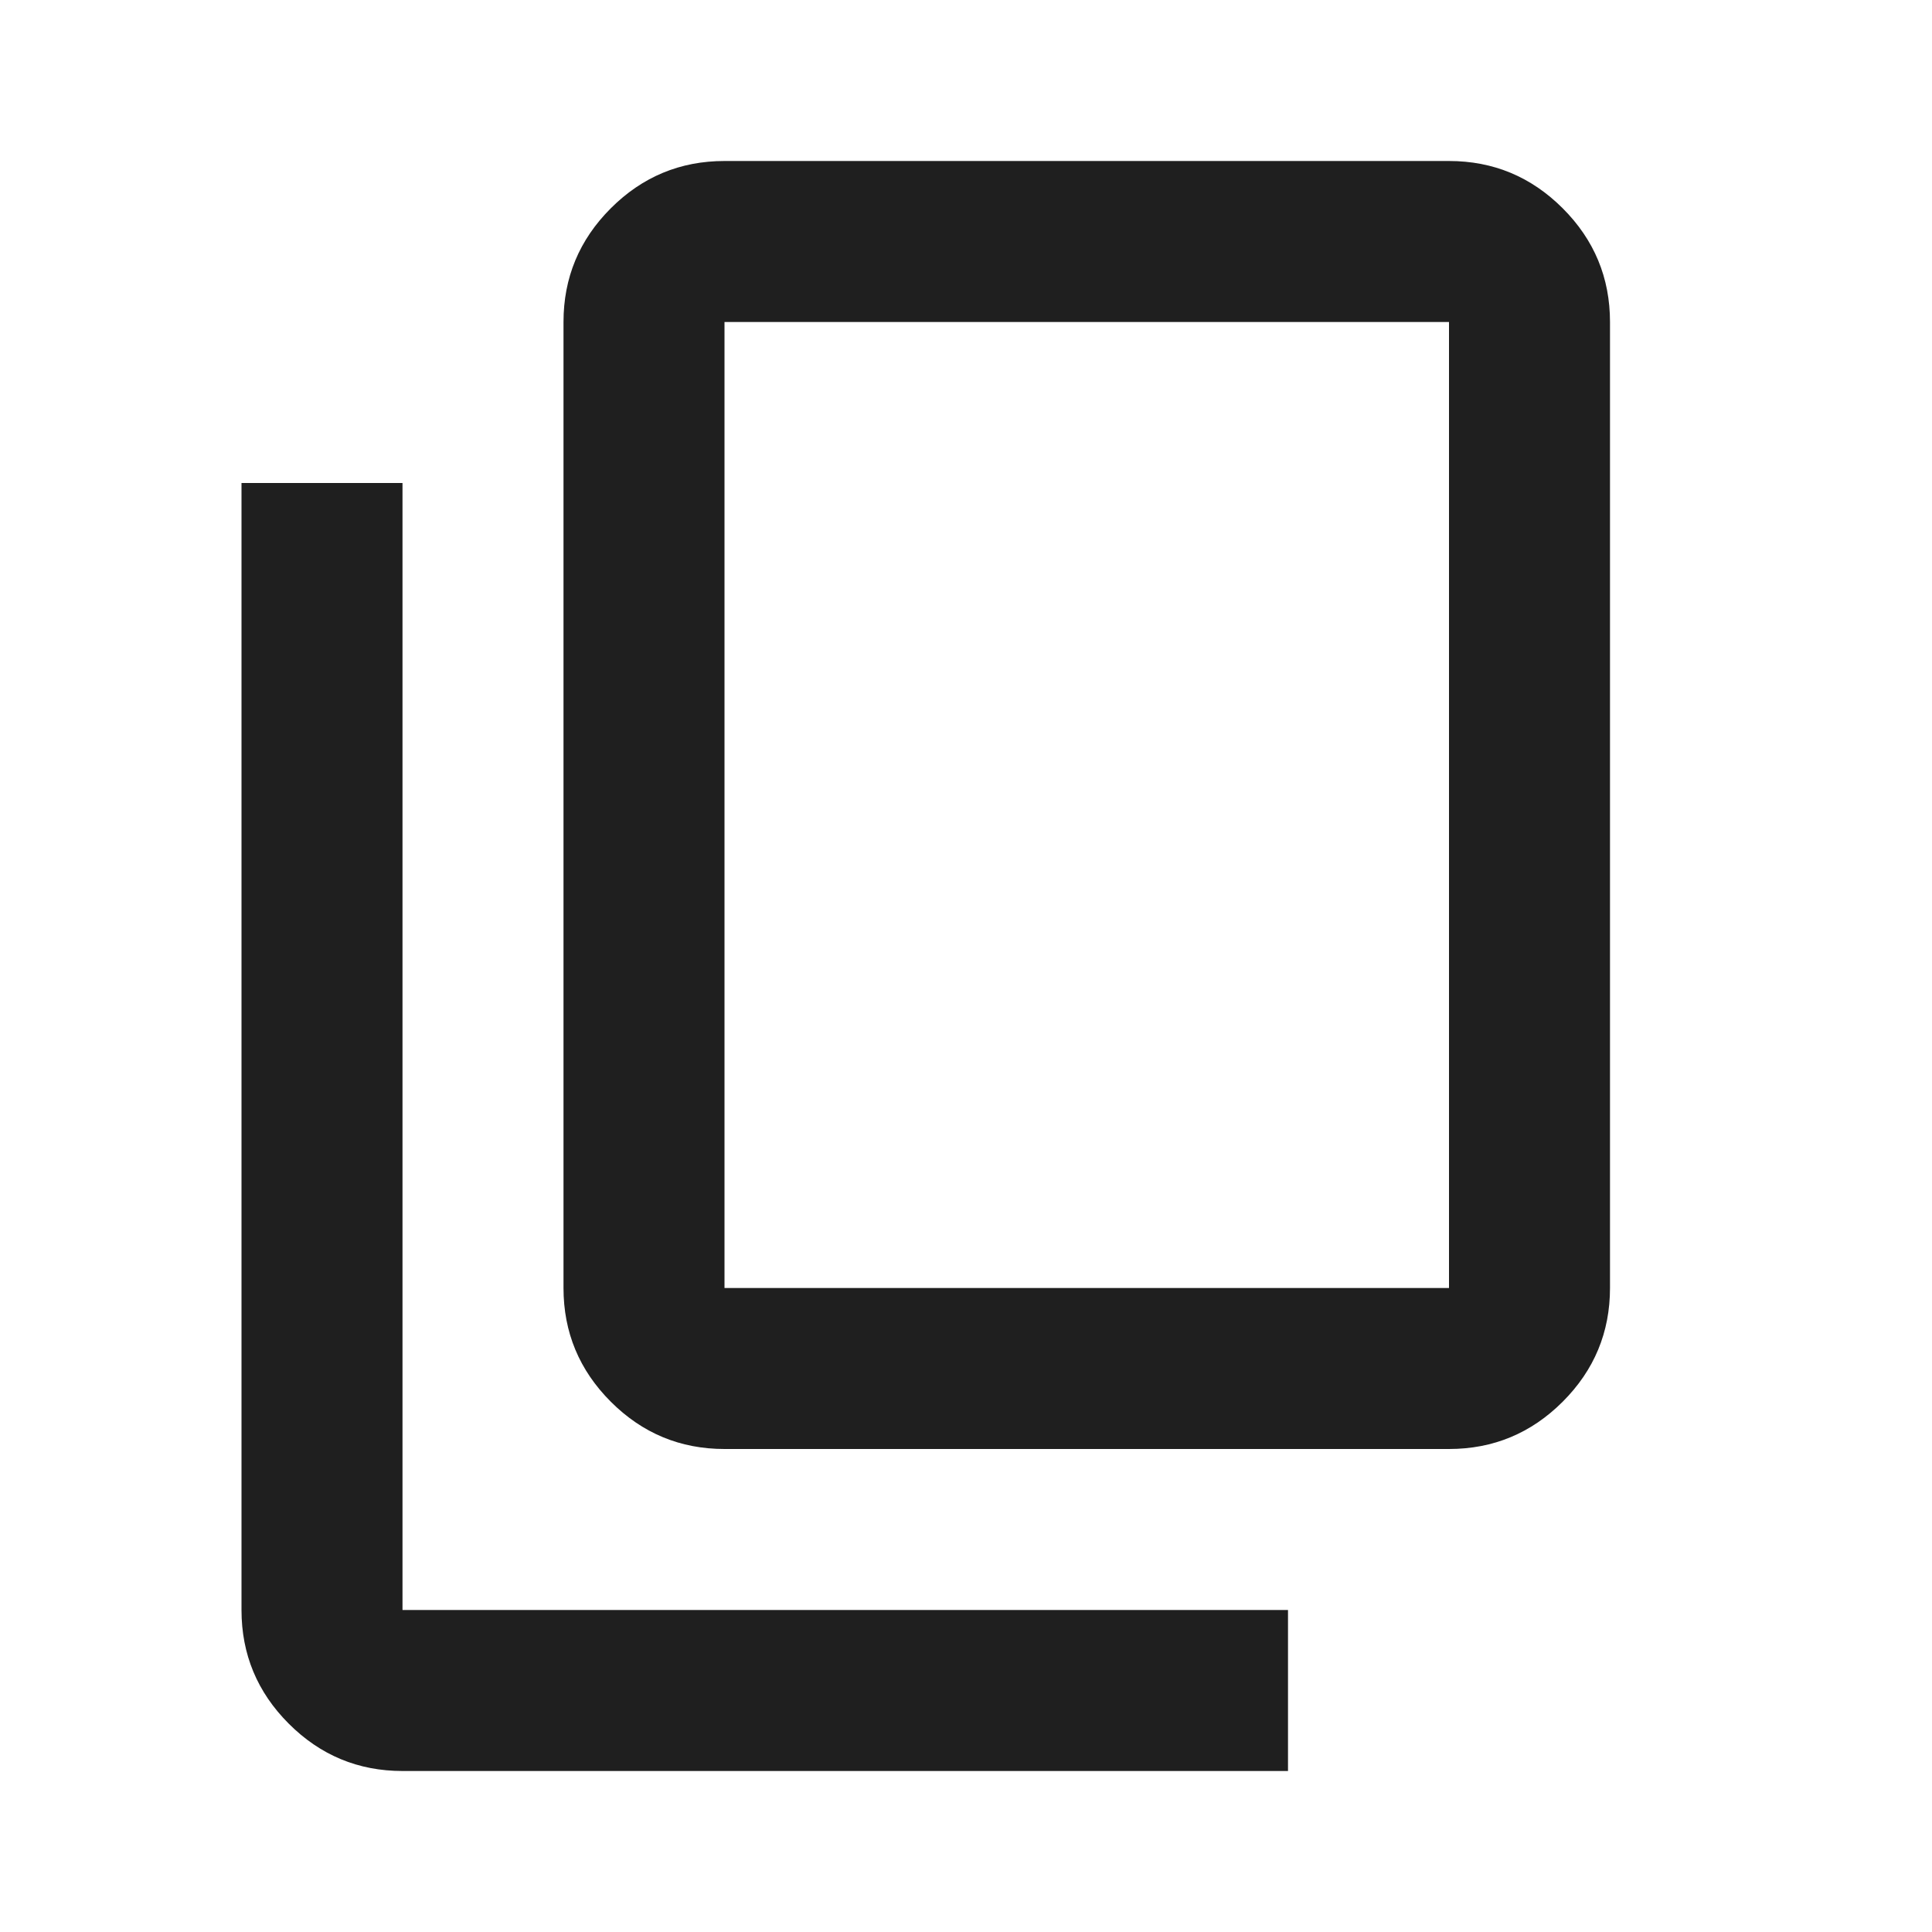
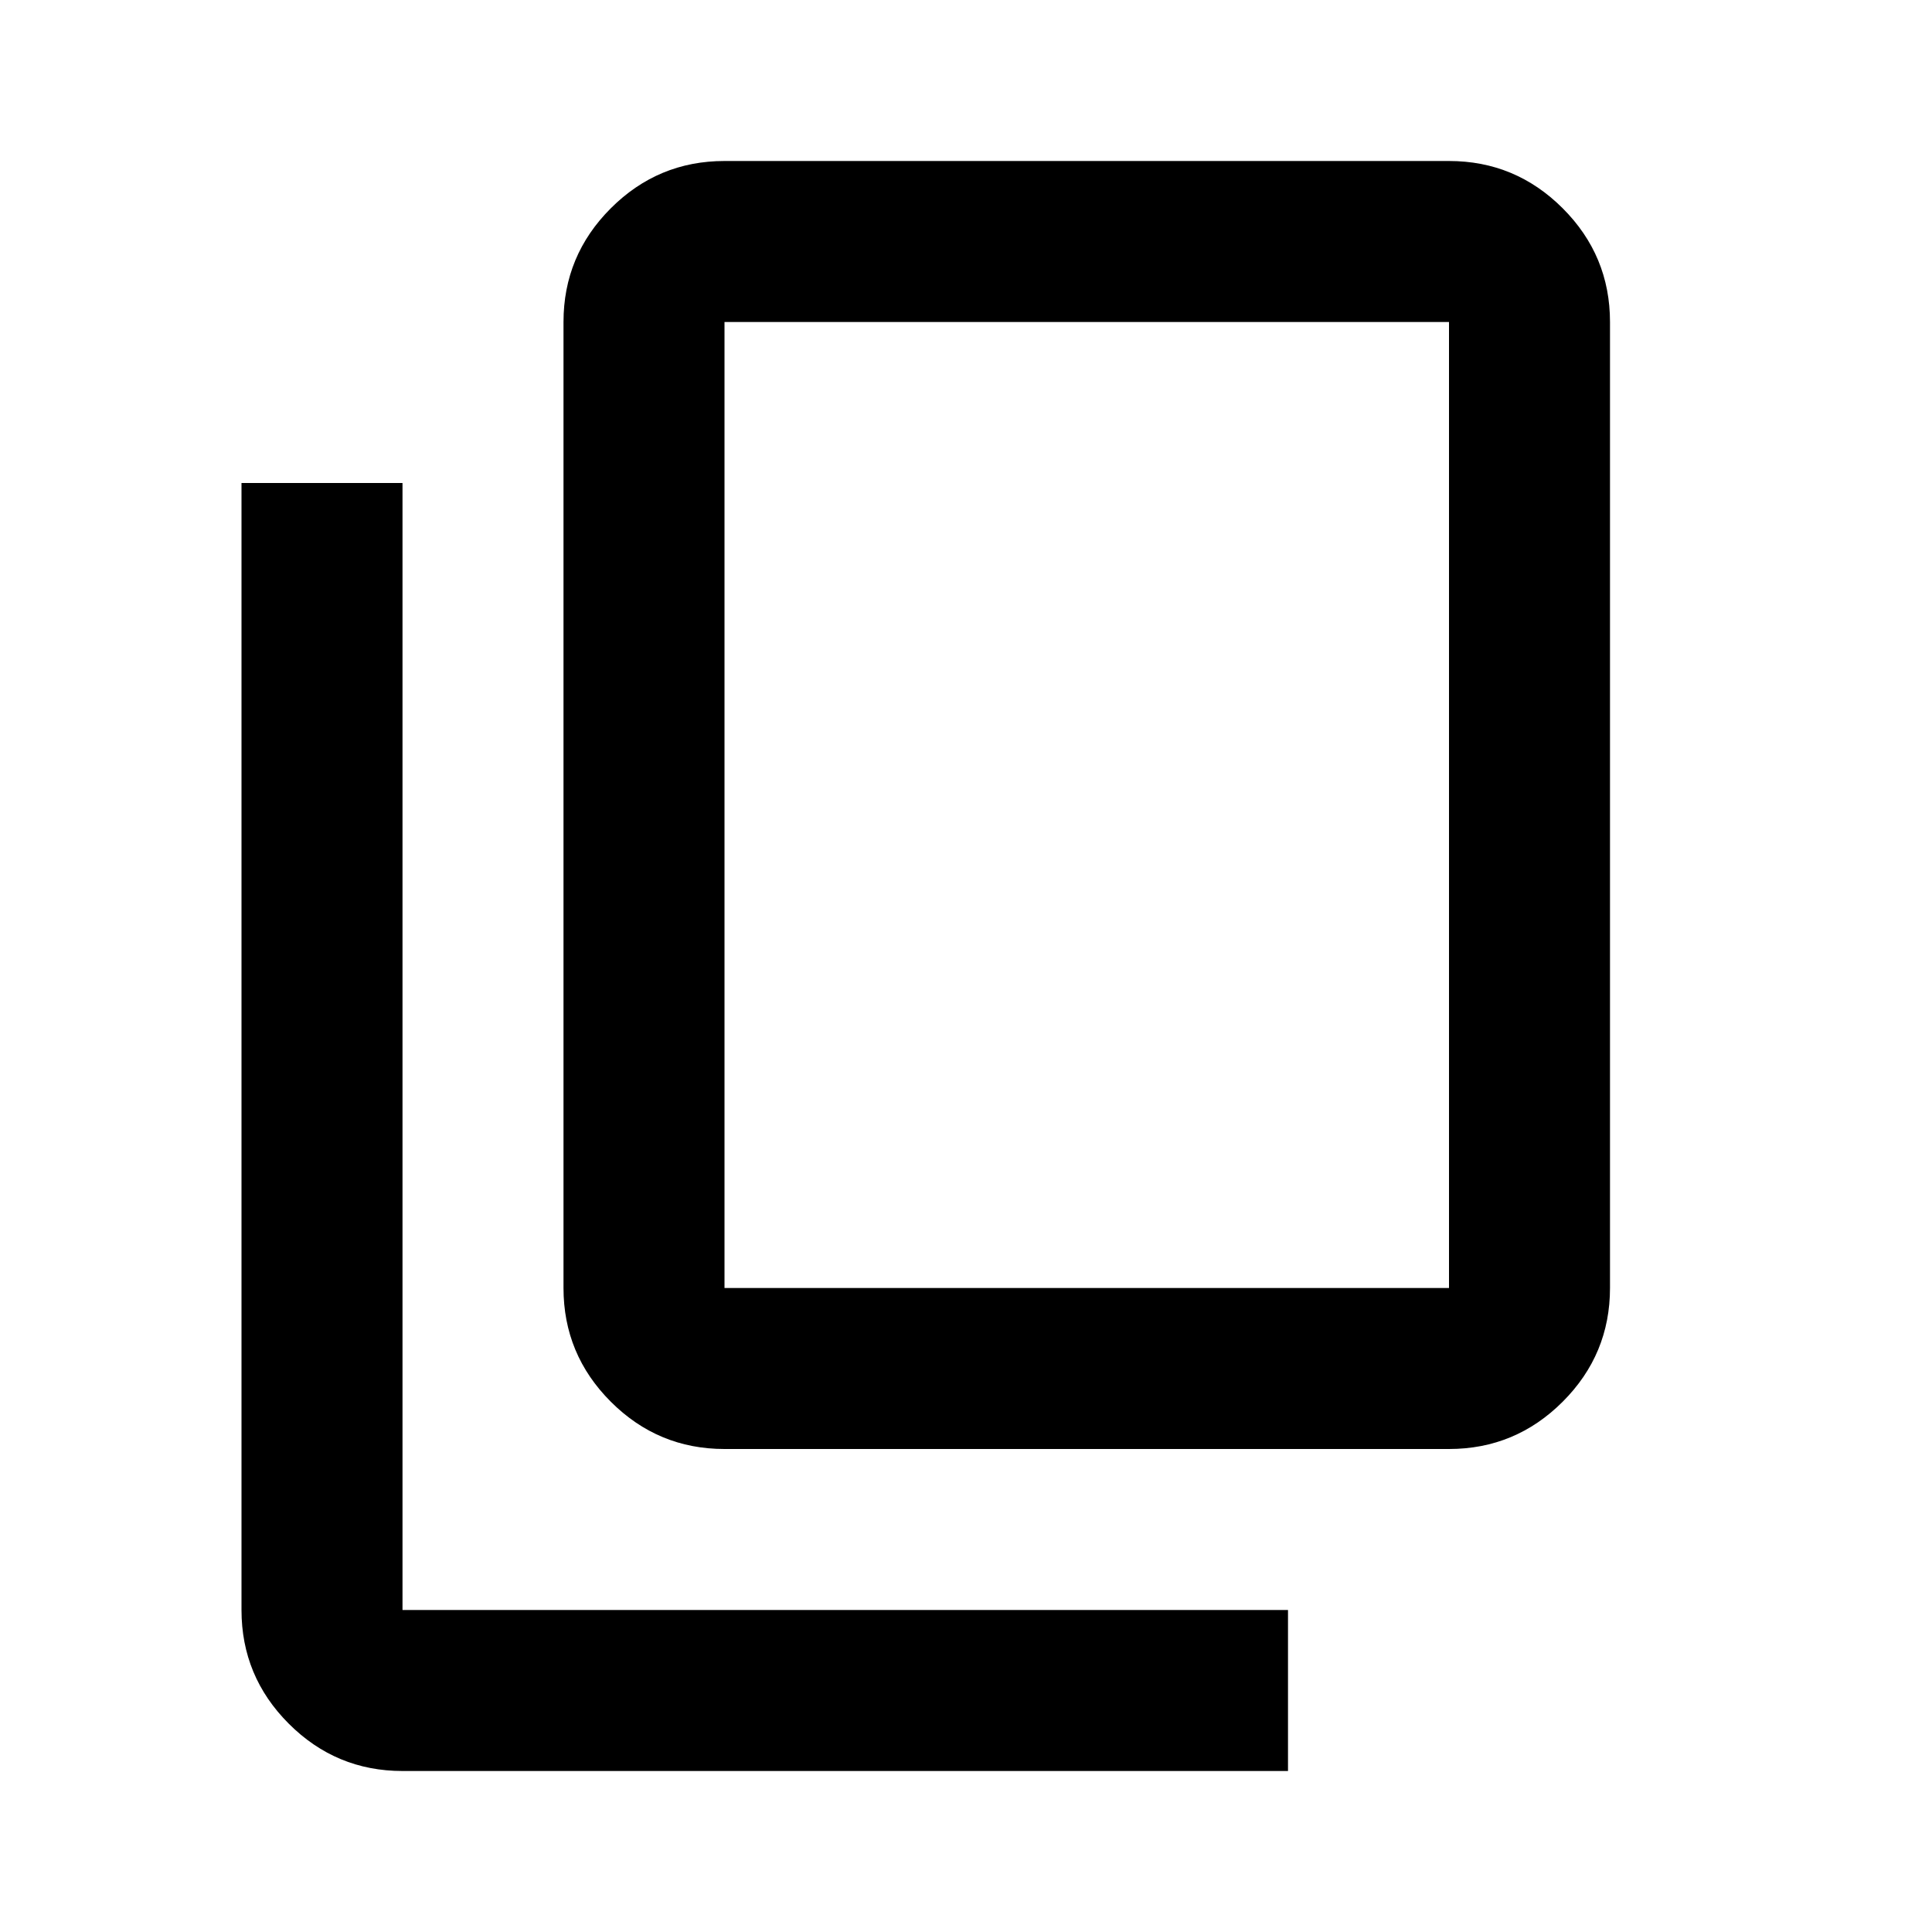
- <svg xmlns="http://www.w3.org/2000/svg" height="24px" viewBox="0 -960 960 960" width="24px" fill="#1f1f1f">
+ <svg xmlns="http://www.w3.org/2000/svg" height="24px" viewBox="0 -960 960 960" width="24px" fill="currentColor">
  <path d="M360-240q-33 0-56.5-23.5T280-320v-480q0-33 23.5-56.5T360-880h360q33 0 56.5 23.5T800-800v480q0 33-23.5 56.5T720-240H360Zm0-80h360v-480H360v480ZM200-80q-33 0-56.5-23.5T120-160v-560h80v560h440v80H200Zm160-240v-480 480Z" />
</svg>
